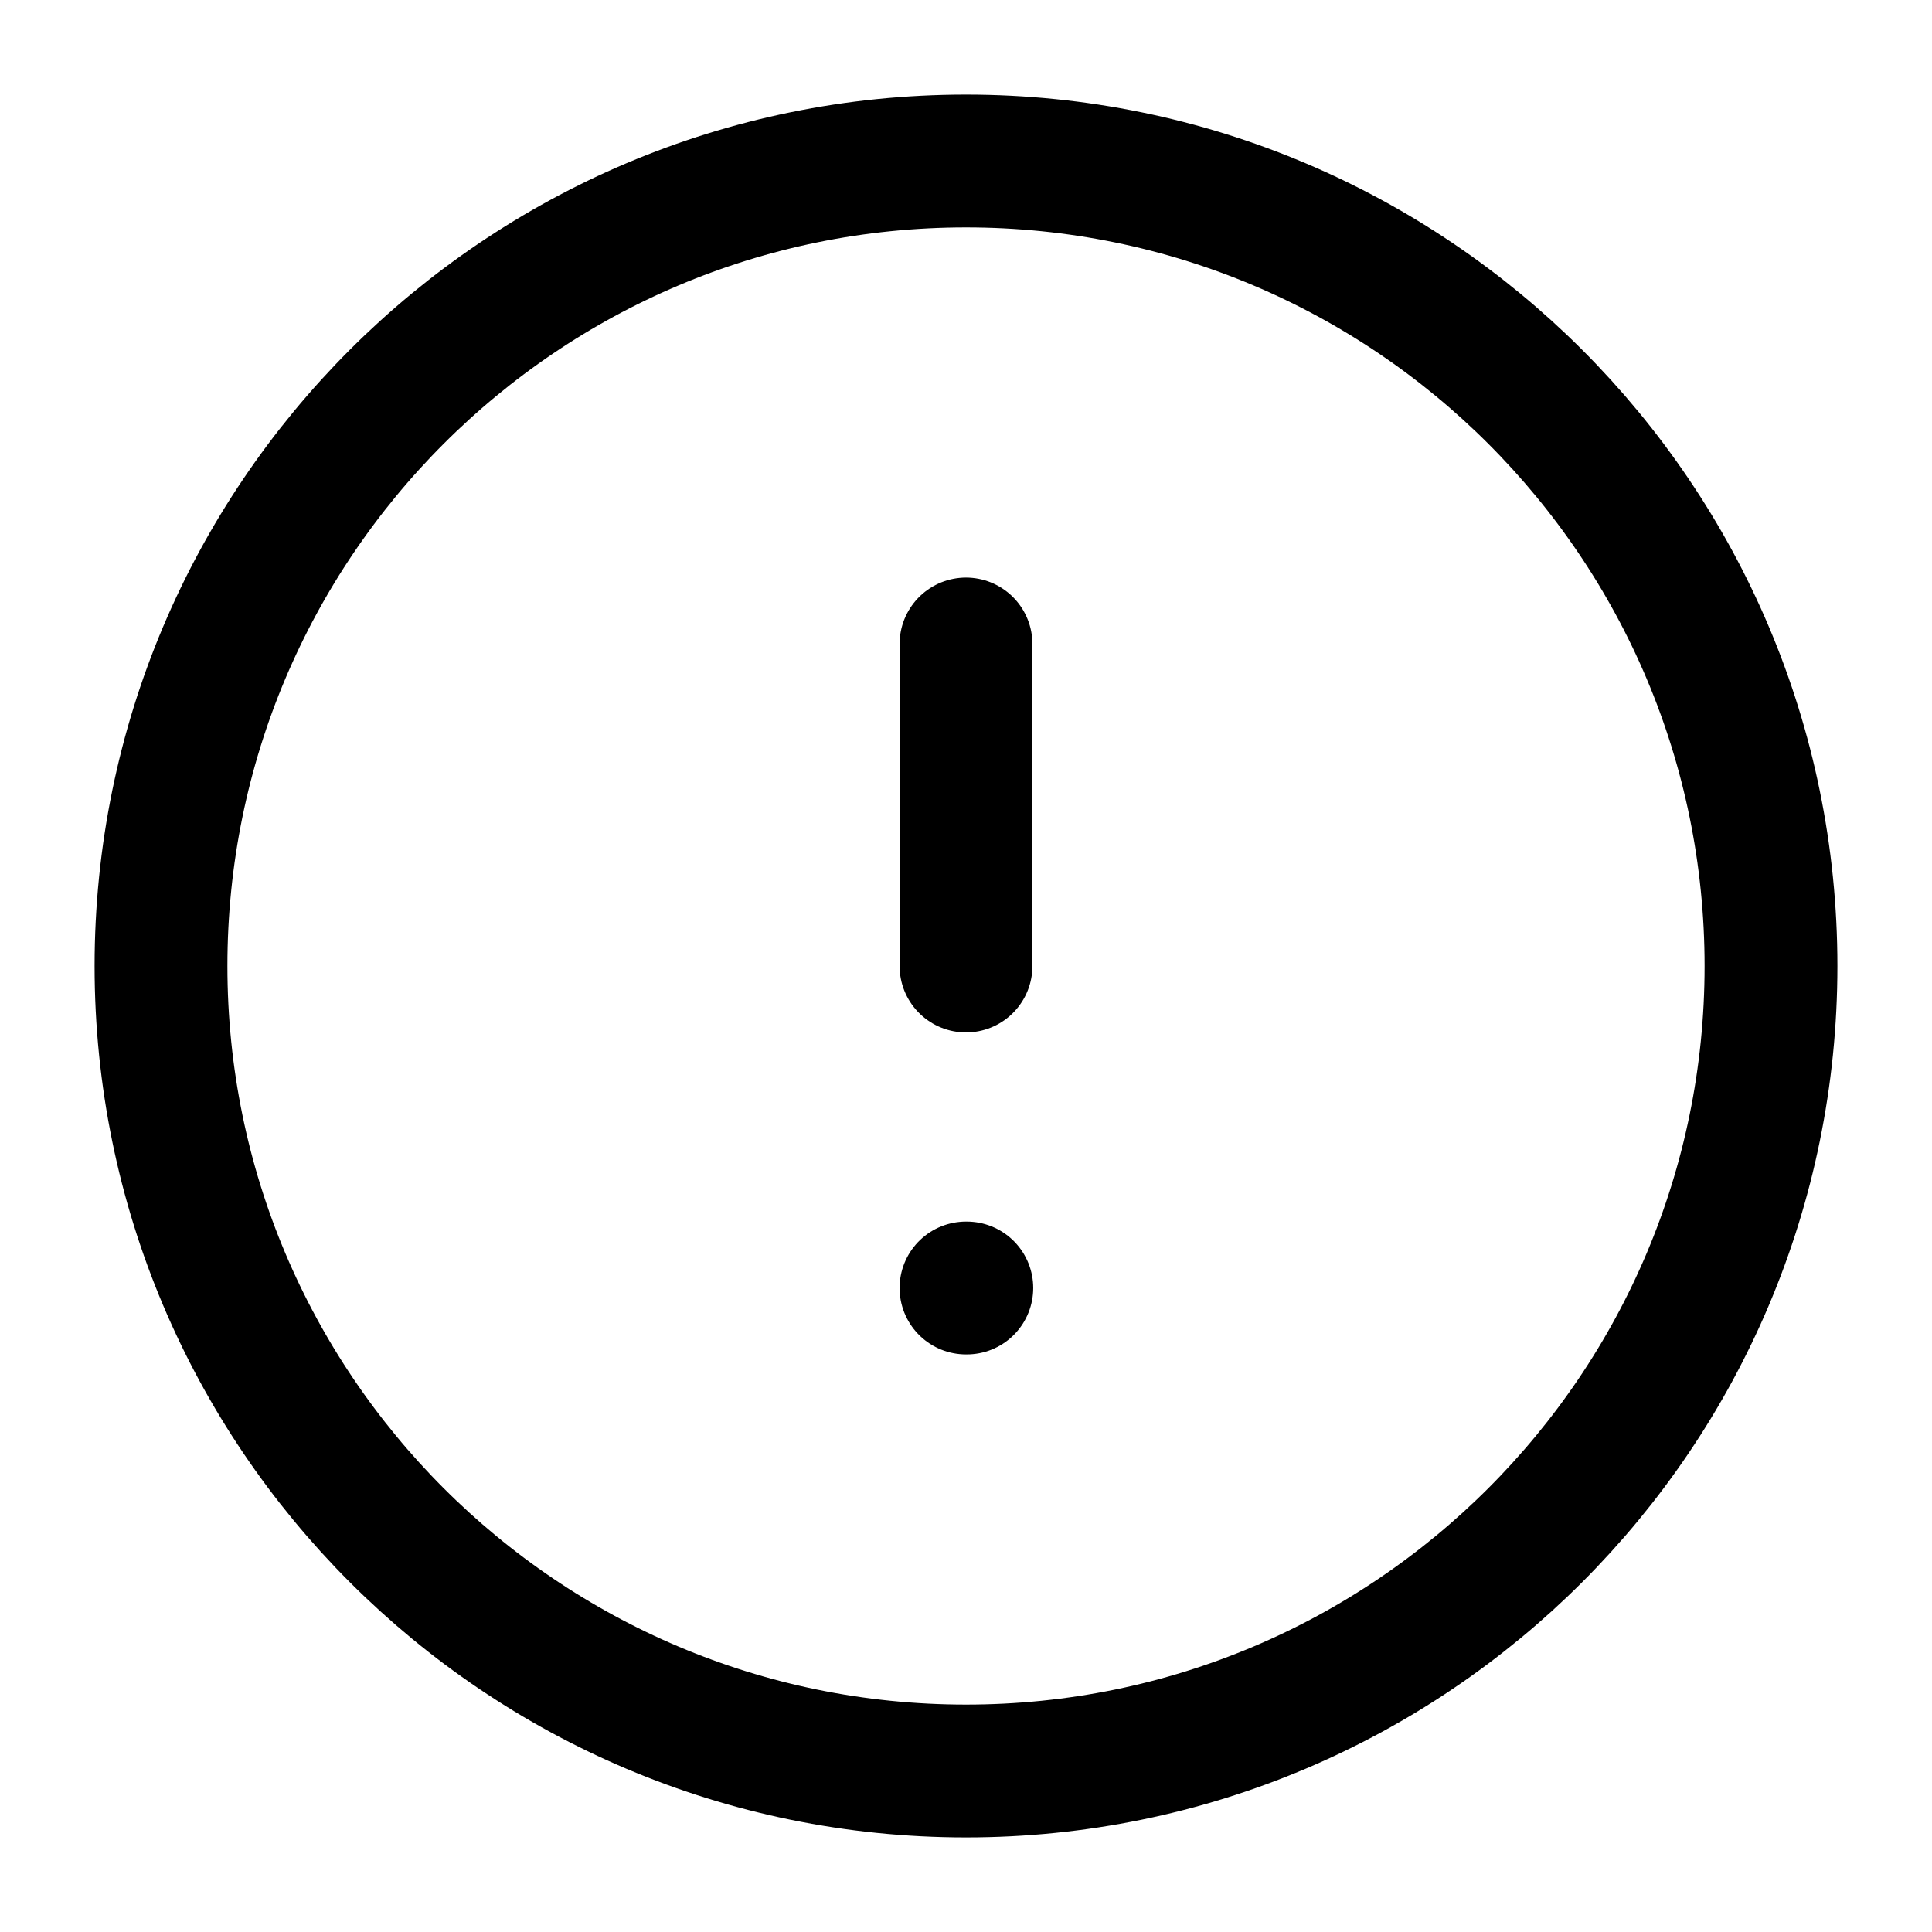
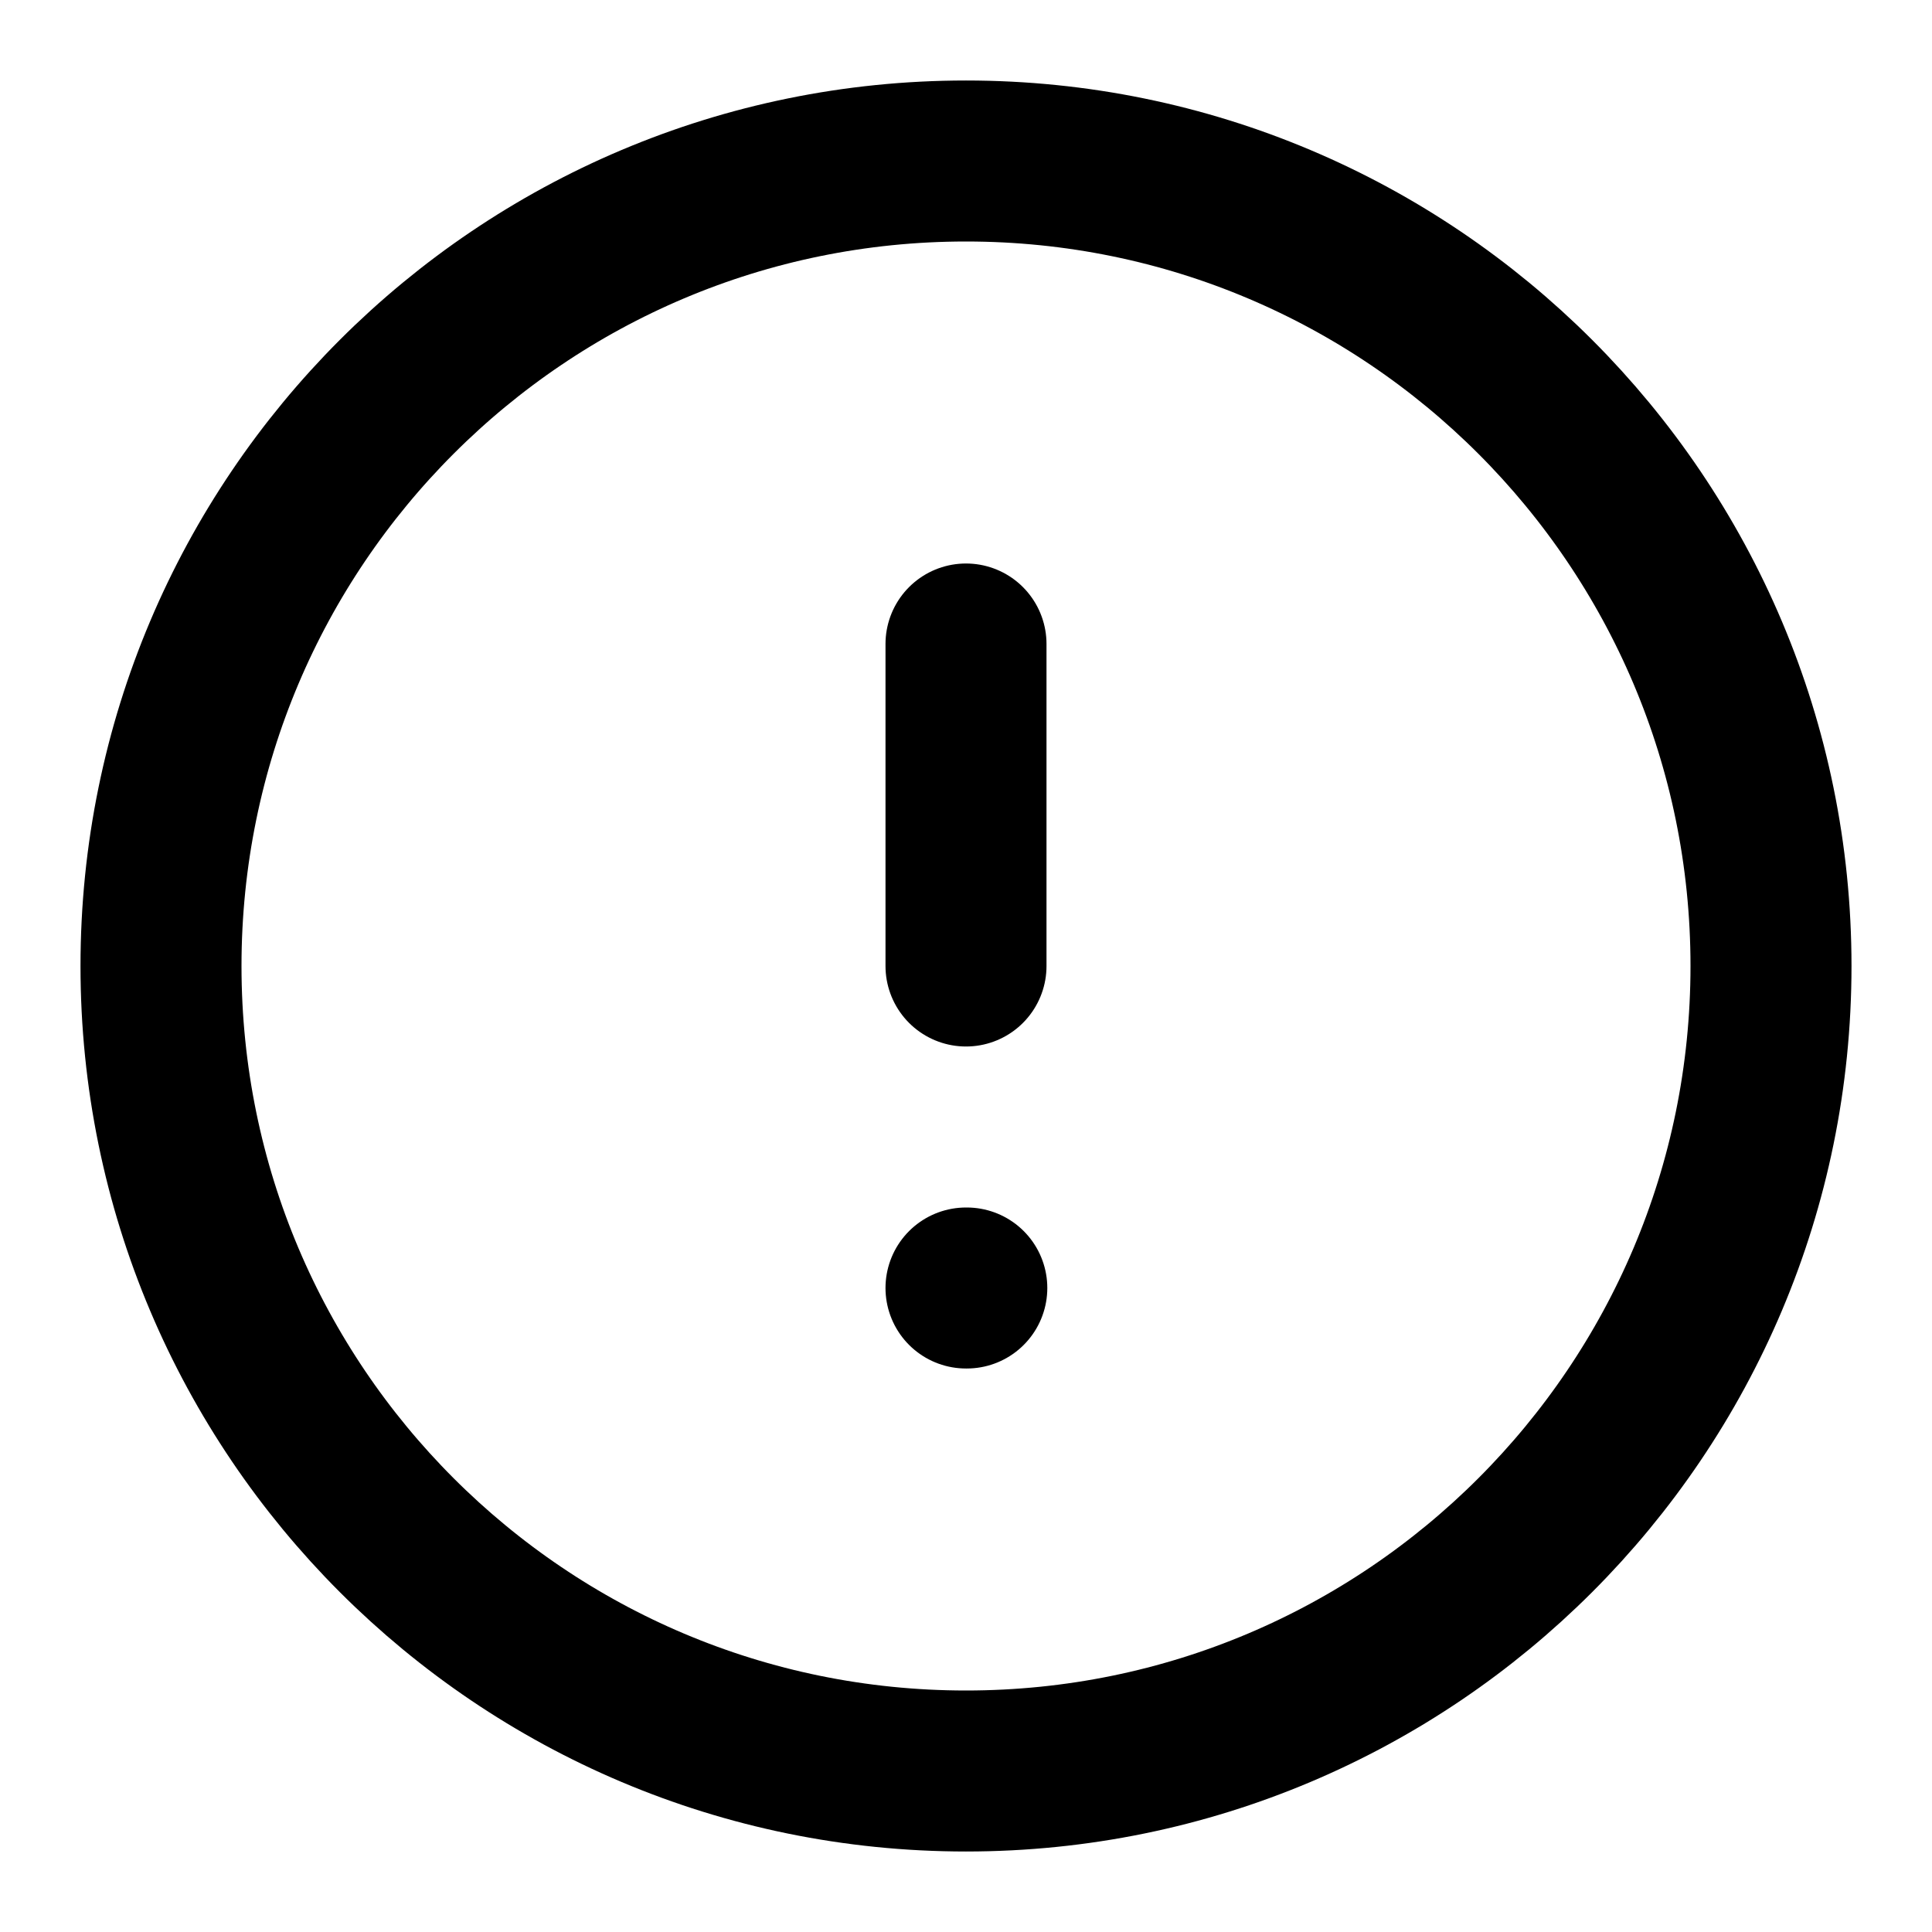
- <svg xmlns="http://www.w3.org/2000/svg" class="lucide lucide-circle-alert" width="24" height="24" viewBox="0 0 24 24" fill="none" stroke="#000" stroke-width="1.65" stroke-linecap="round" stroke-linejoin="round">
+ <svg xmlns="http://www.w3.org/2000/svg" class="lucide lucide-circle-alert" width="24" height="24" viewBox="0 0 24 24" fill="none" stroke="#000" stroke-width="2" stroke-linecap="round" stroke-linejoin="round">
  <circle cx="12" cy="12" r="10" />
  <line x1="12" x2="12" y1="8" y2="12" />
  <line x1="12" x2="12.01" y1="16" y2="16" />
</svg>
